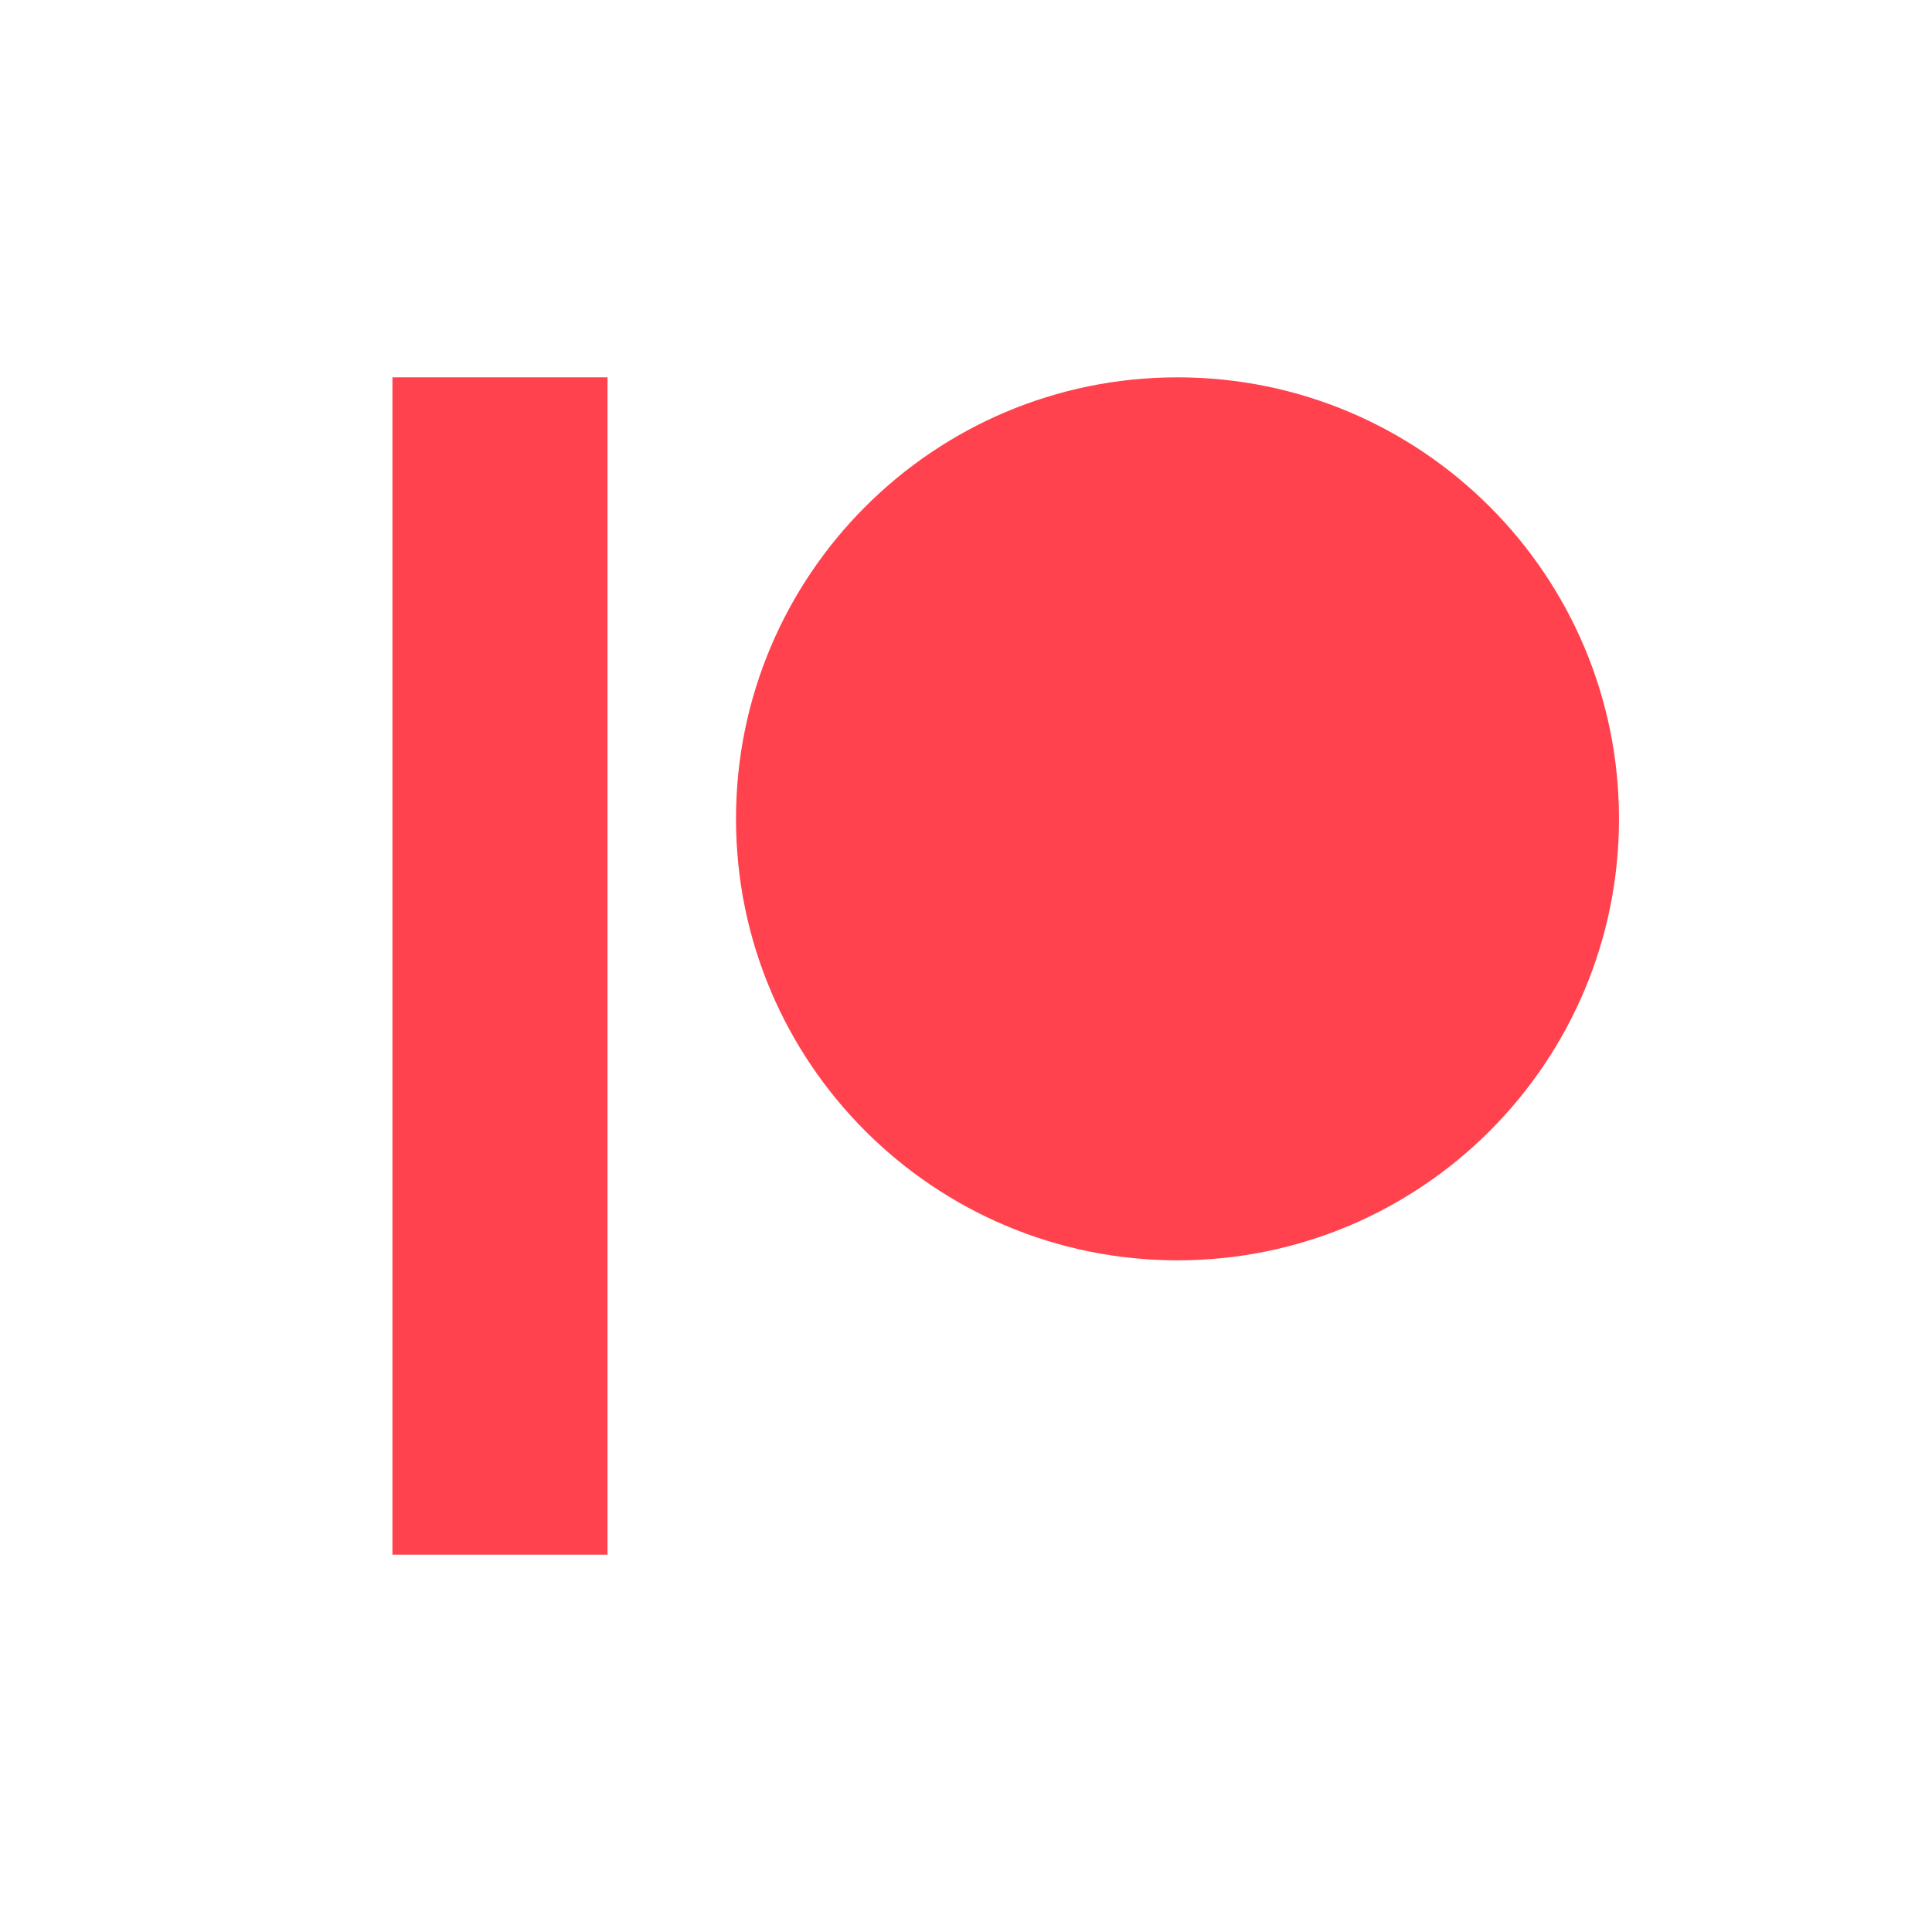
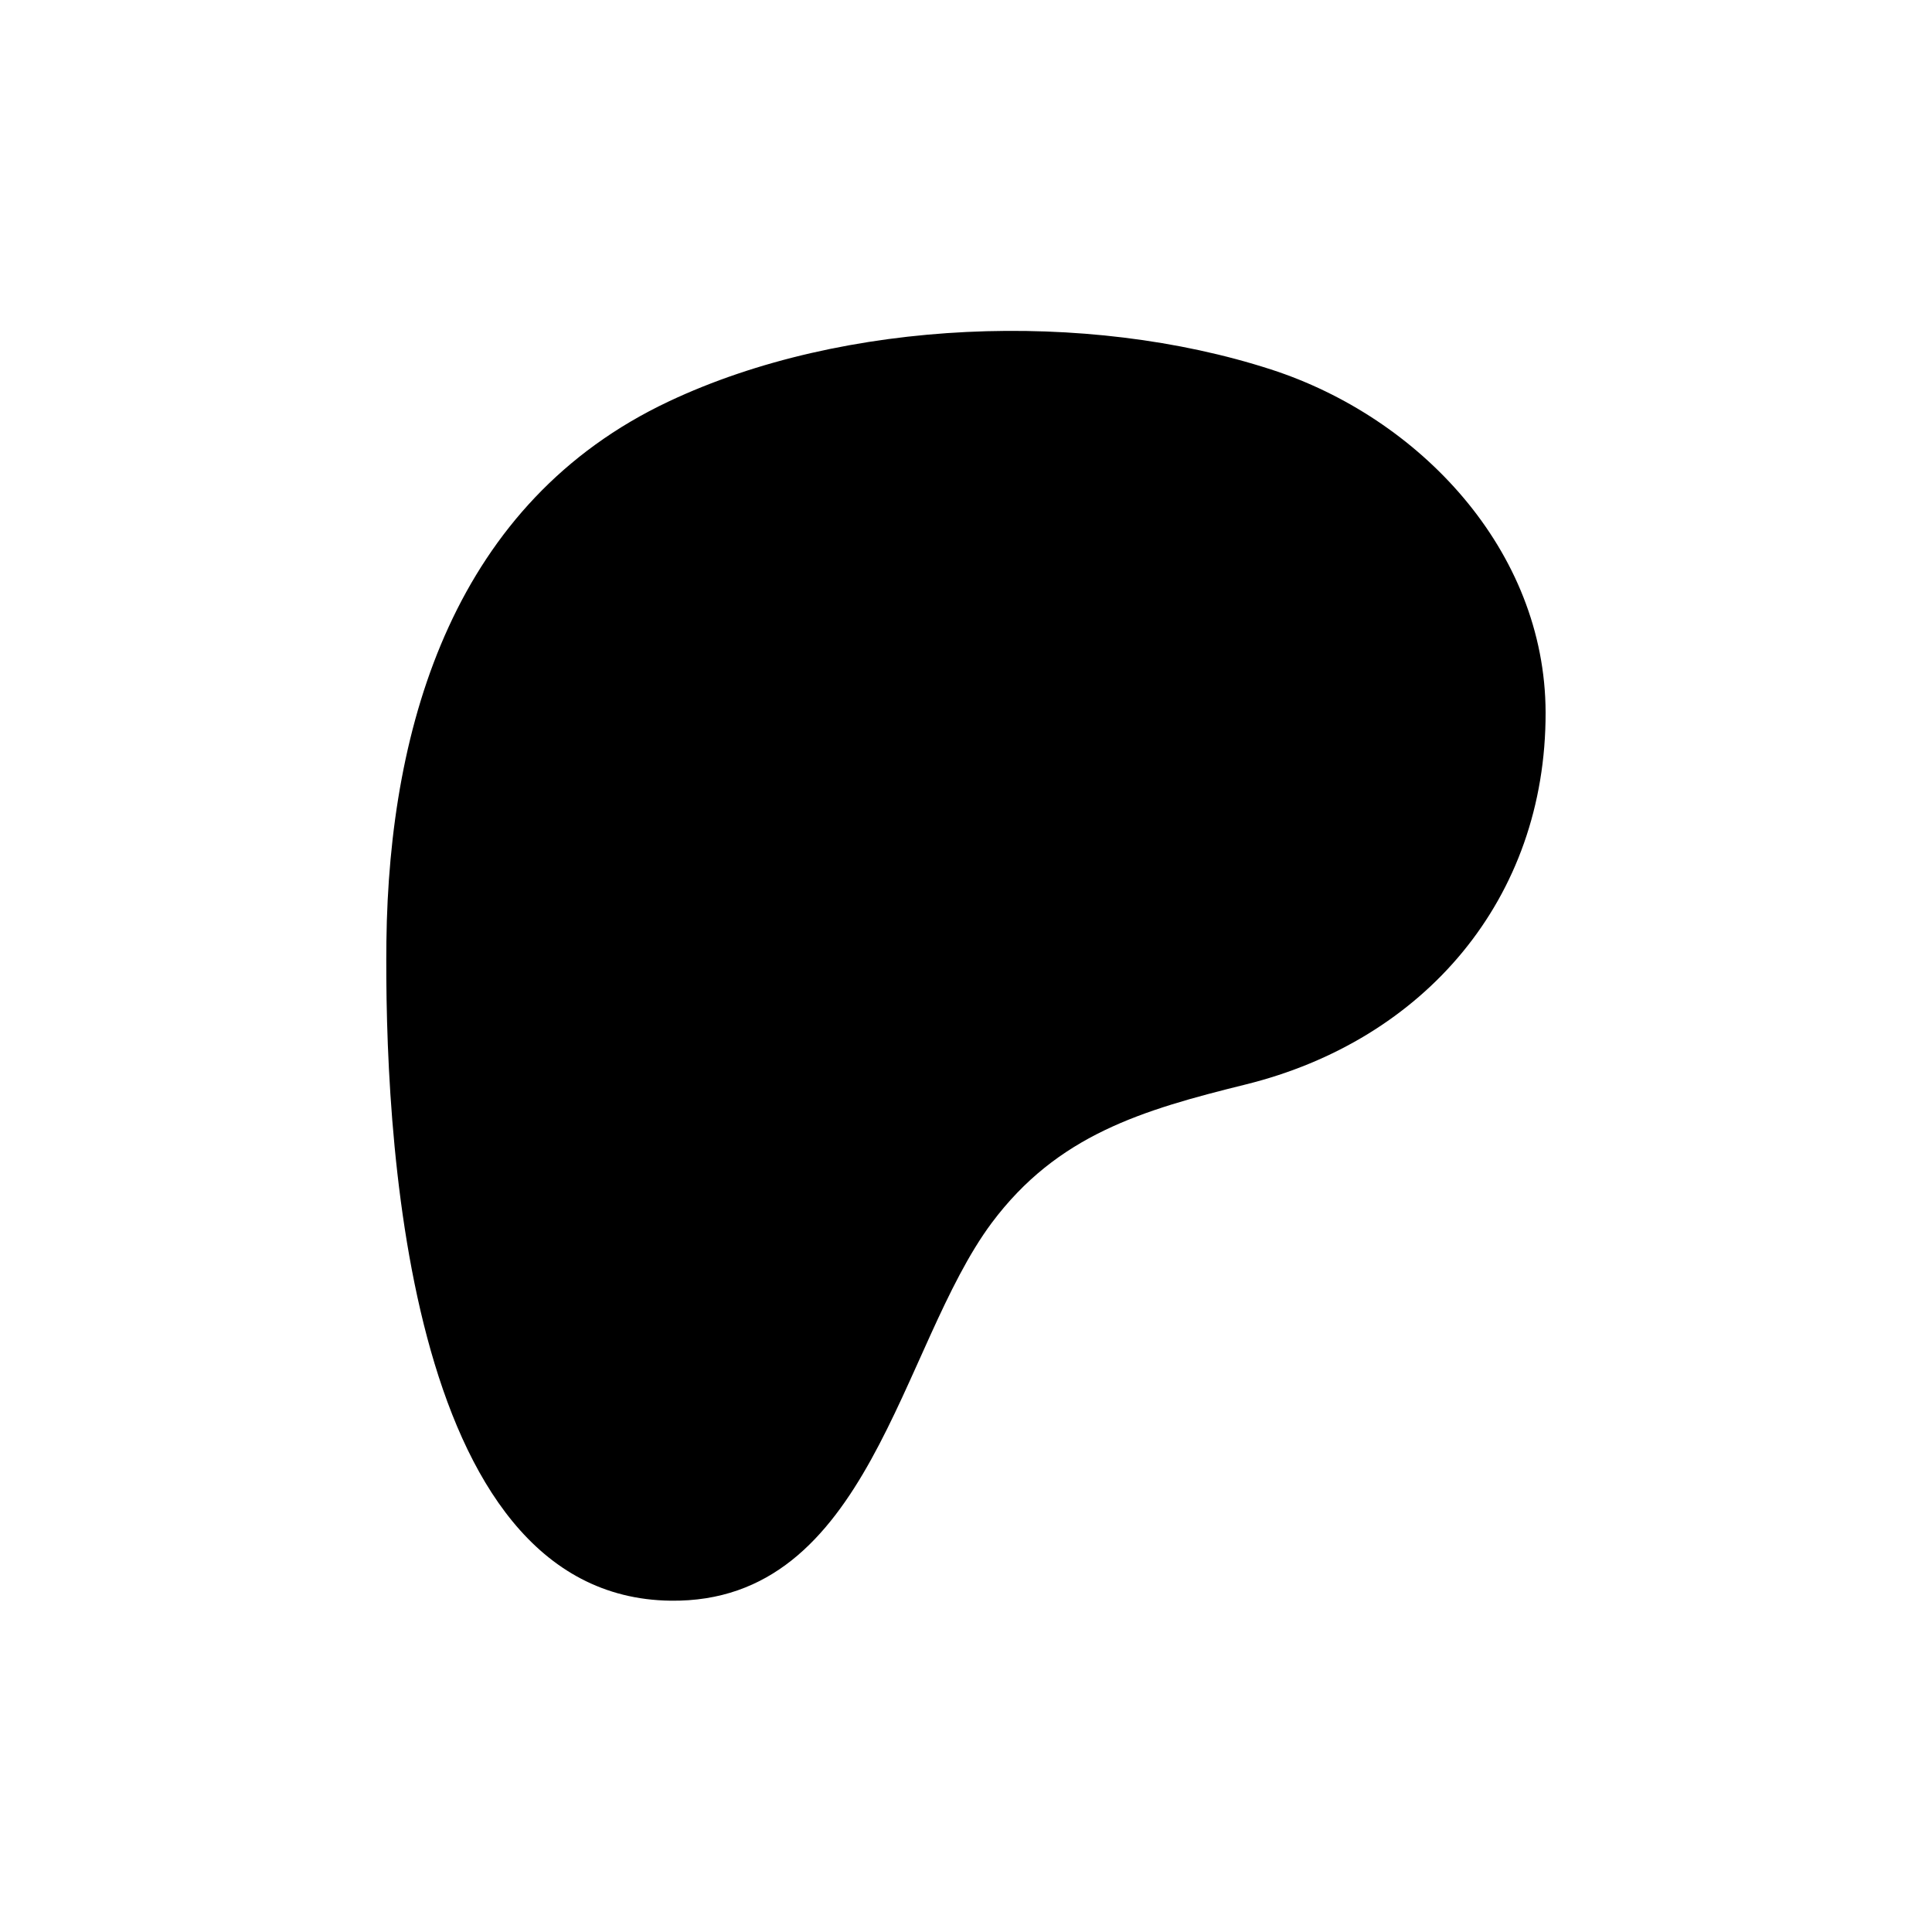
<svg xmlns="http://www.w3.org/2000/svg" aria-label="Patreon" role="img" viewBox="0 0 512 512">
  <path d="m0 0H512V512H0" fill="#fff" />
-   <path fill="#ff424d" d="m104 100V412h57V100h151a117 117 0 10.1 0" />
+   <path fill="#000" d="m409.6 188.8c-.1-43-33.5-78.2-72.8-90.9-48.8-15.8-113-13.5-159.6 8.5-56.4 26.6-74.1 84.9-74.8 143.1-.5 47.8 4.2 173.8 75.3 174.7 52.8.7 60.7-67.3 85.1-100.1 17.4-23.3 39.8-29.9 67.3-36.7 47.3-11.7 79.6-49.1 79.5-98.6z" />
</svg>
